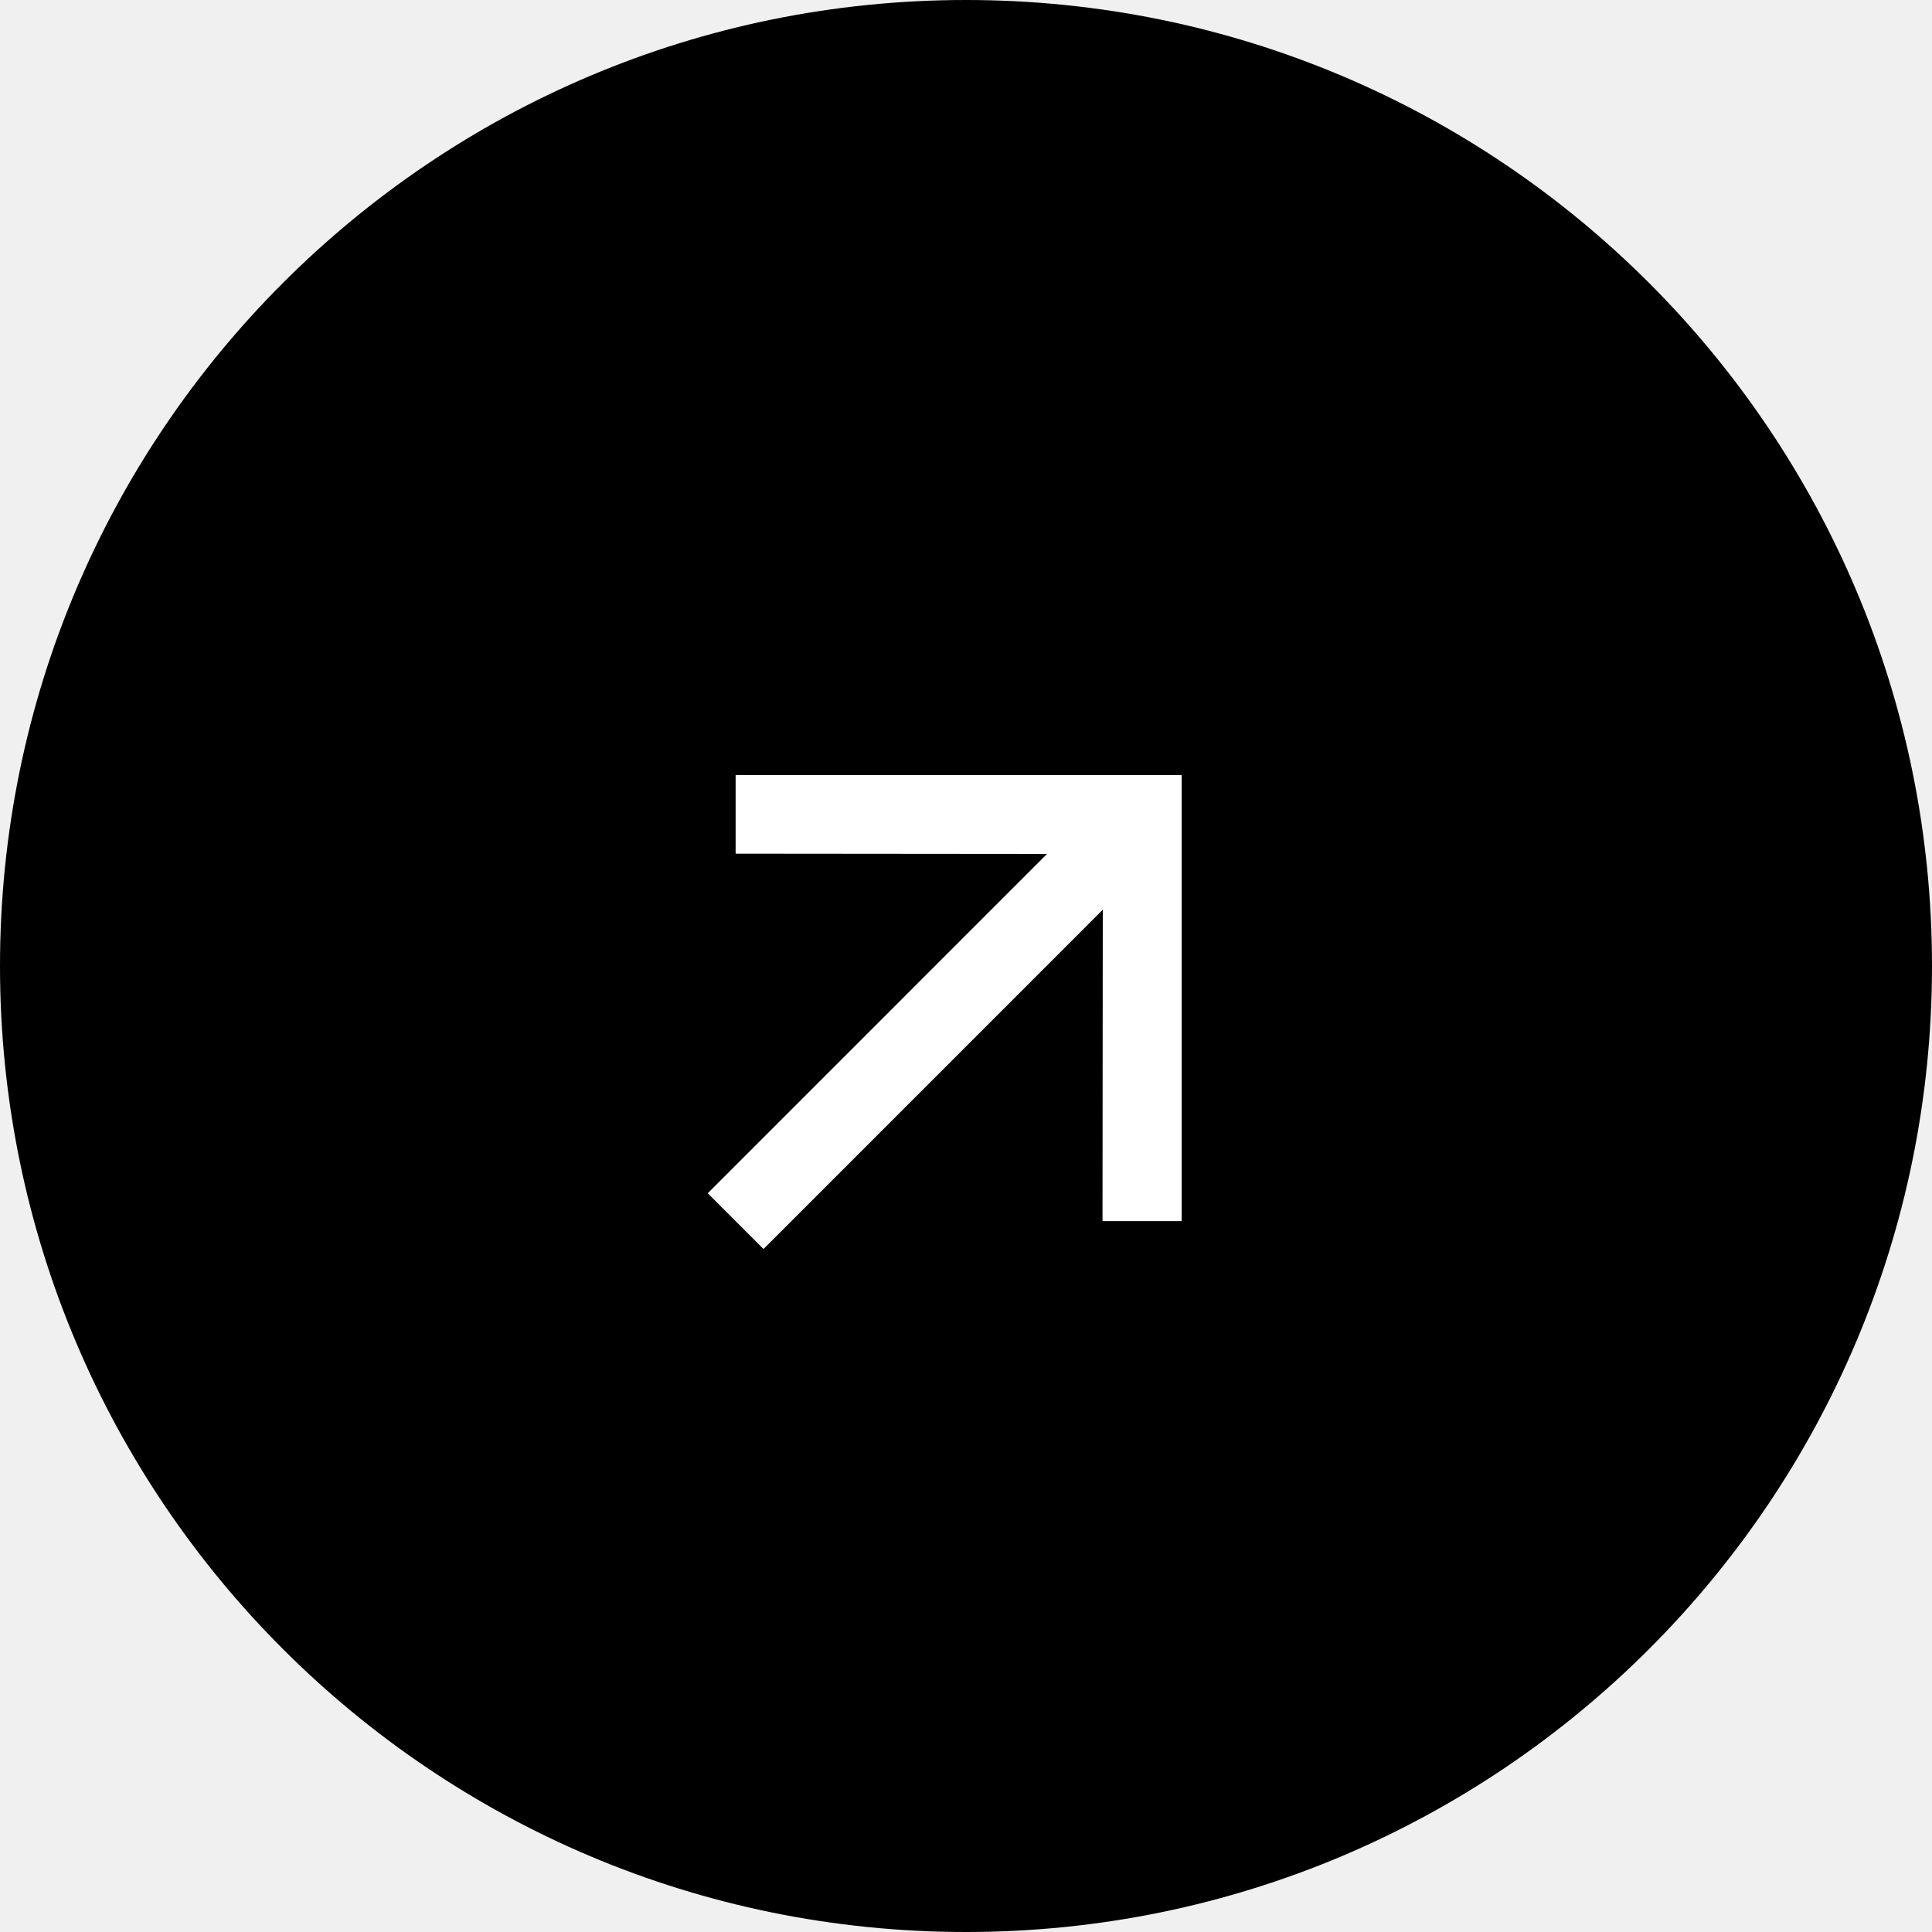
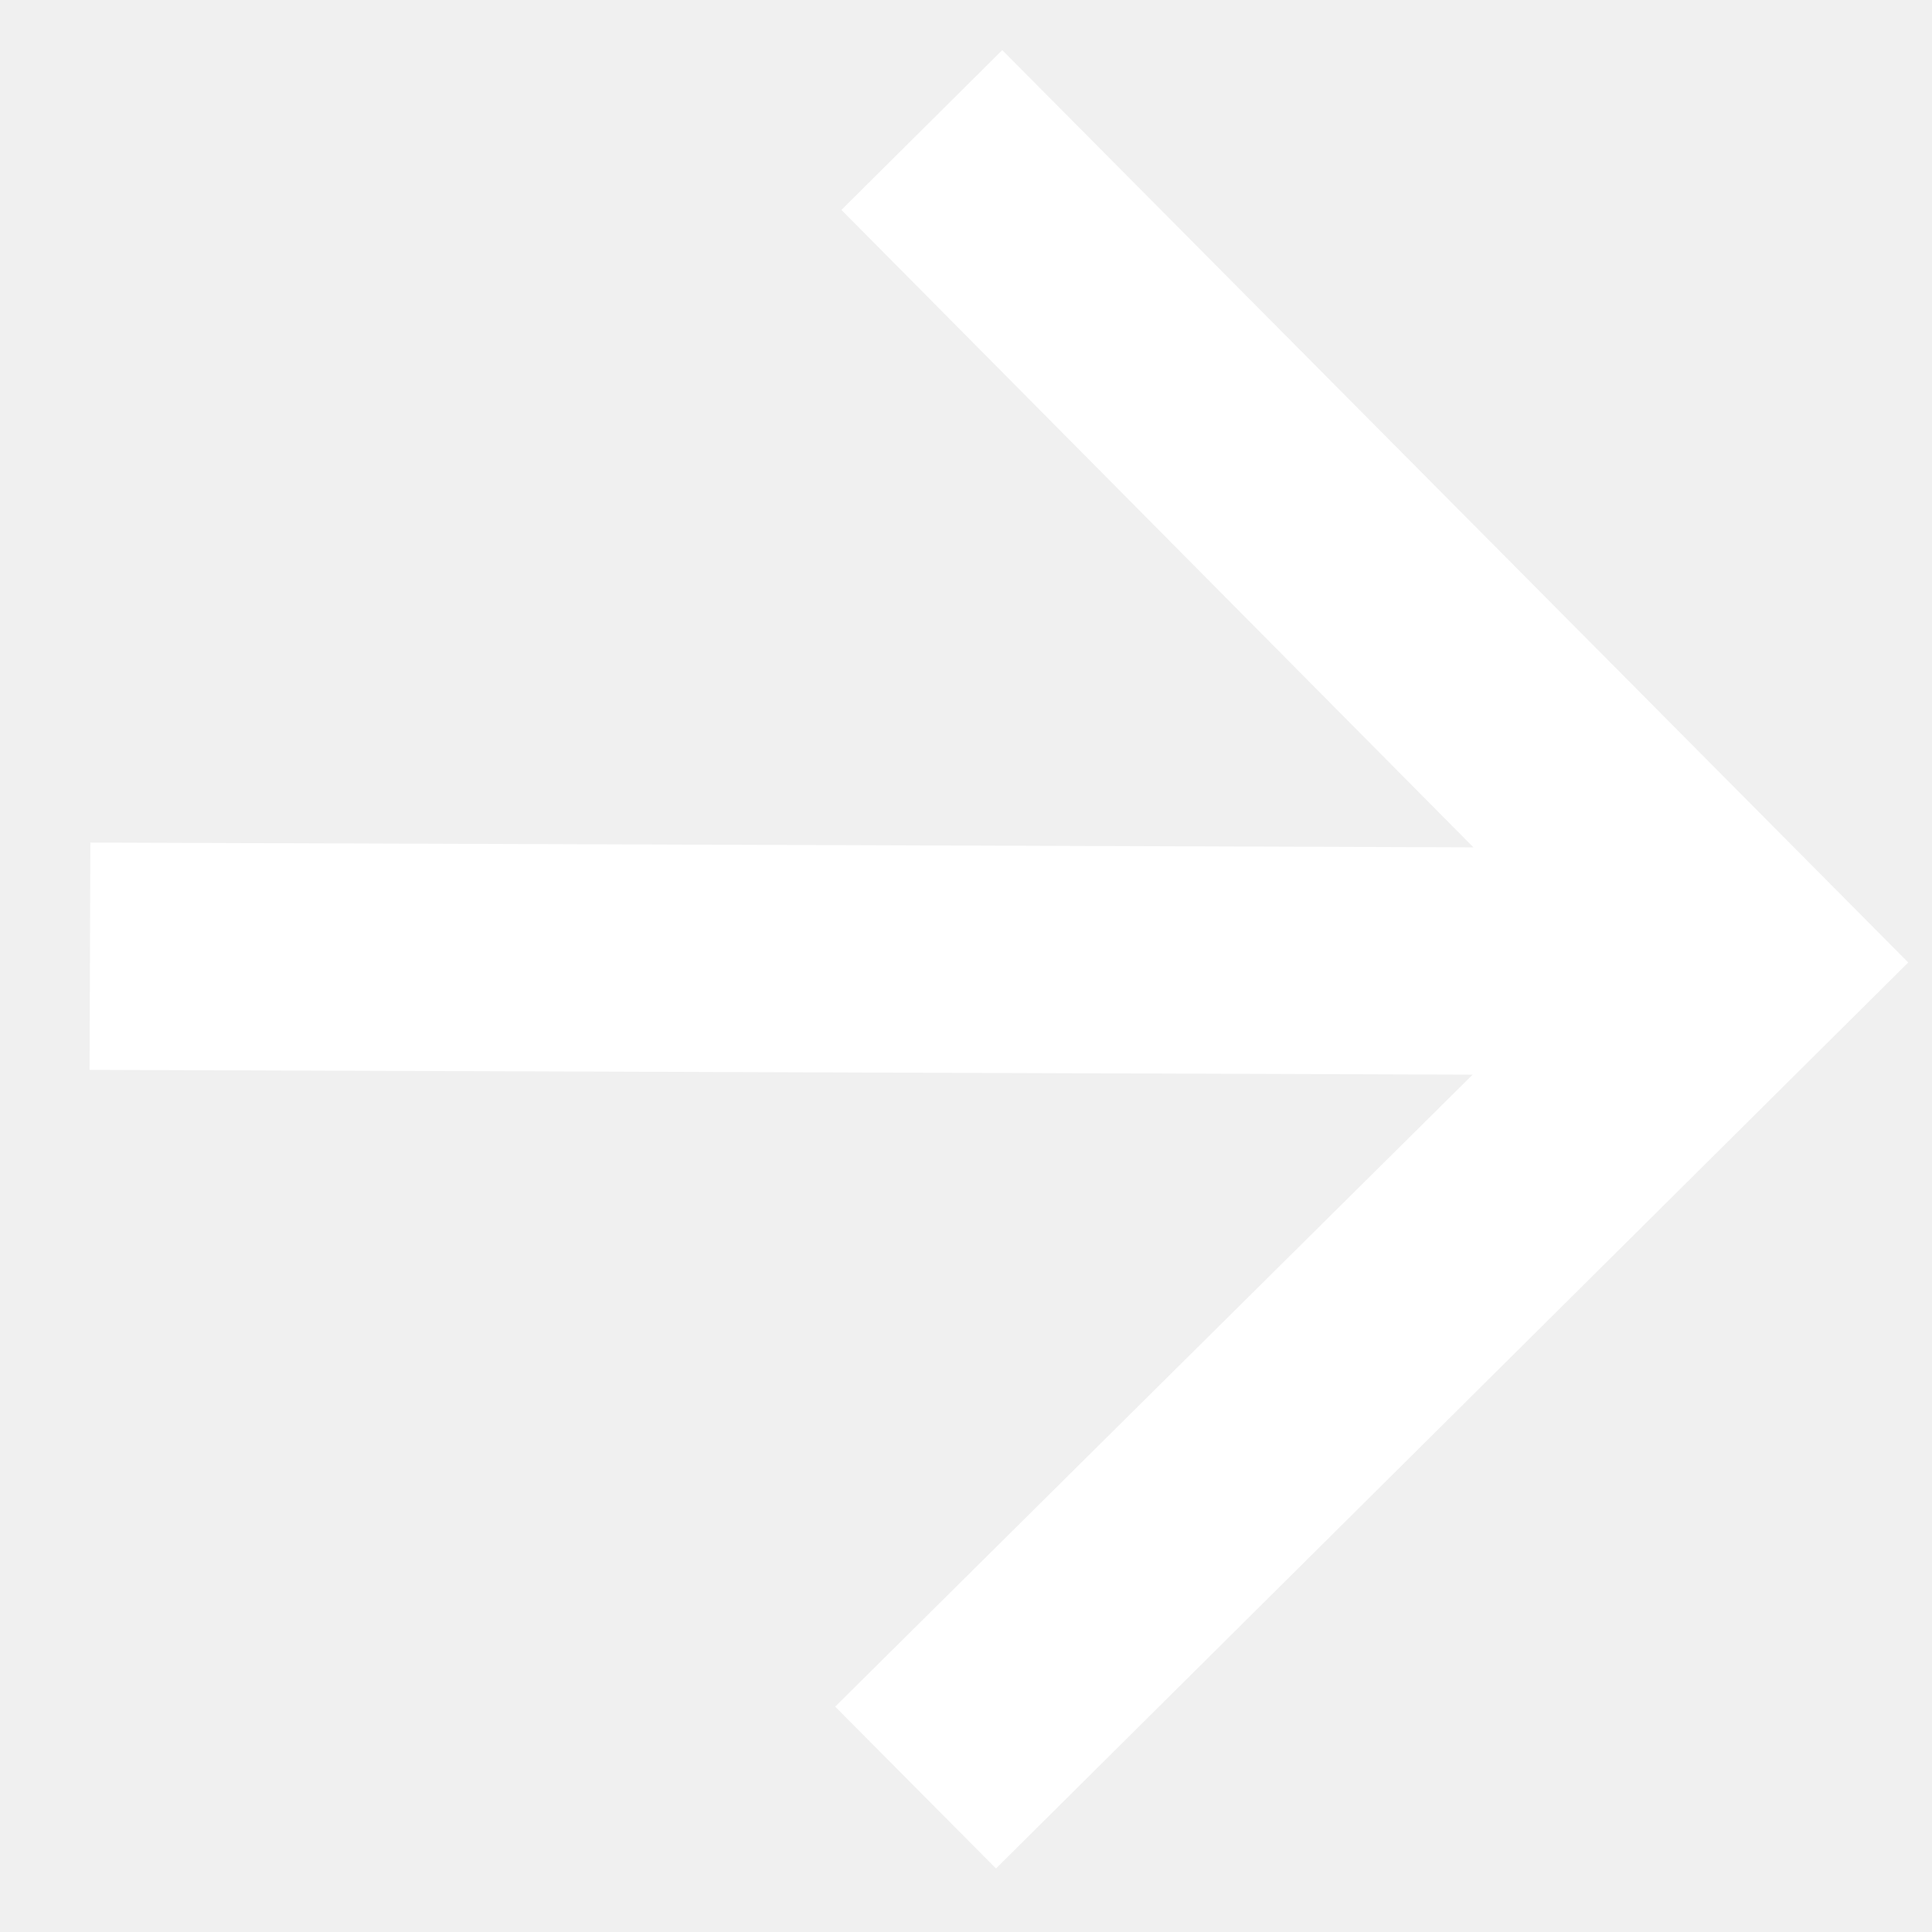
- <svg xmlns="http://www.w3.org/2000/svg" width="49" height="49" viewBox="0 0 49 49" fill="none">
-   <rect width="49" height="49" rx="24.5" fill="black" />
-   <path d="M18.657 19.657V21.651L26.555 21.658L17.95 30.264L19.364 31.678L27.969 23.072L27.962 30.971H29.97V19.657H18.657Z" fill="white" />
+ <svg xmlns="http://www.w3.org/2000/svg" width="17" height="17" viewBox="0 0 17 17" fill="none">
+   <path d="M8.819 0.441L7.404 1.847L12.965 7.456L0.795 7.414L0.788 9.414L12.958 9.456L7.349 15.017L8.764 16.441L16.791 8.469L8.819 0.441Z" fill="white" />
</svg>
